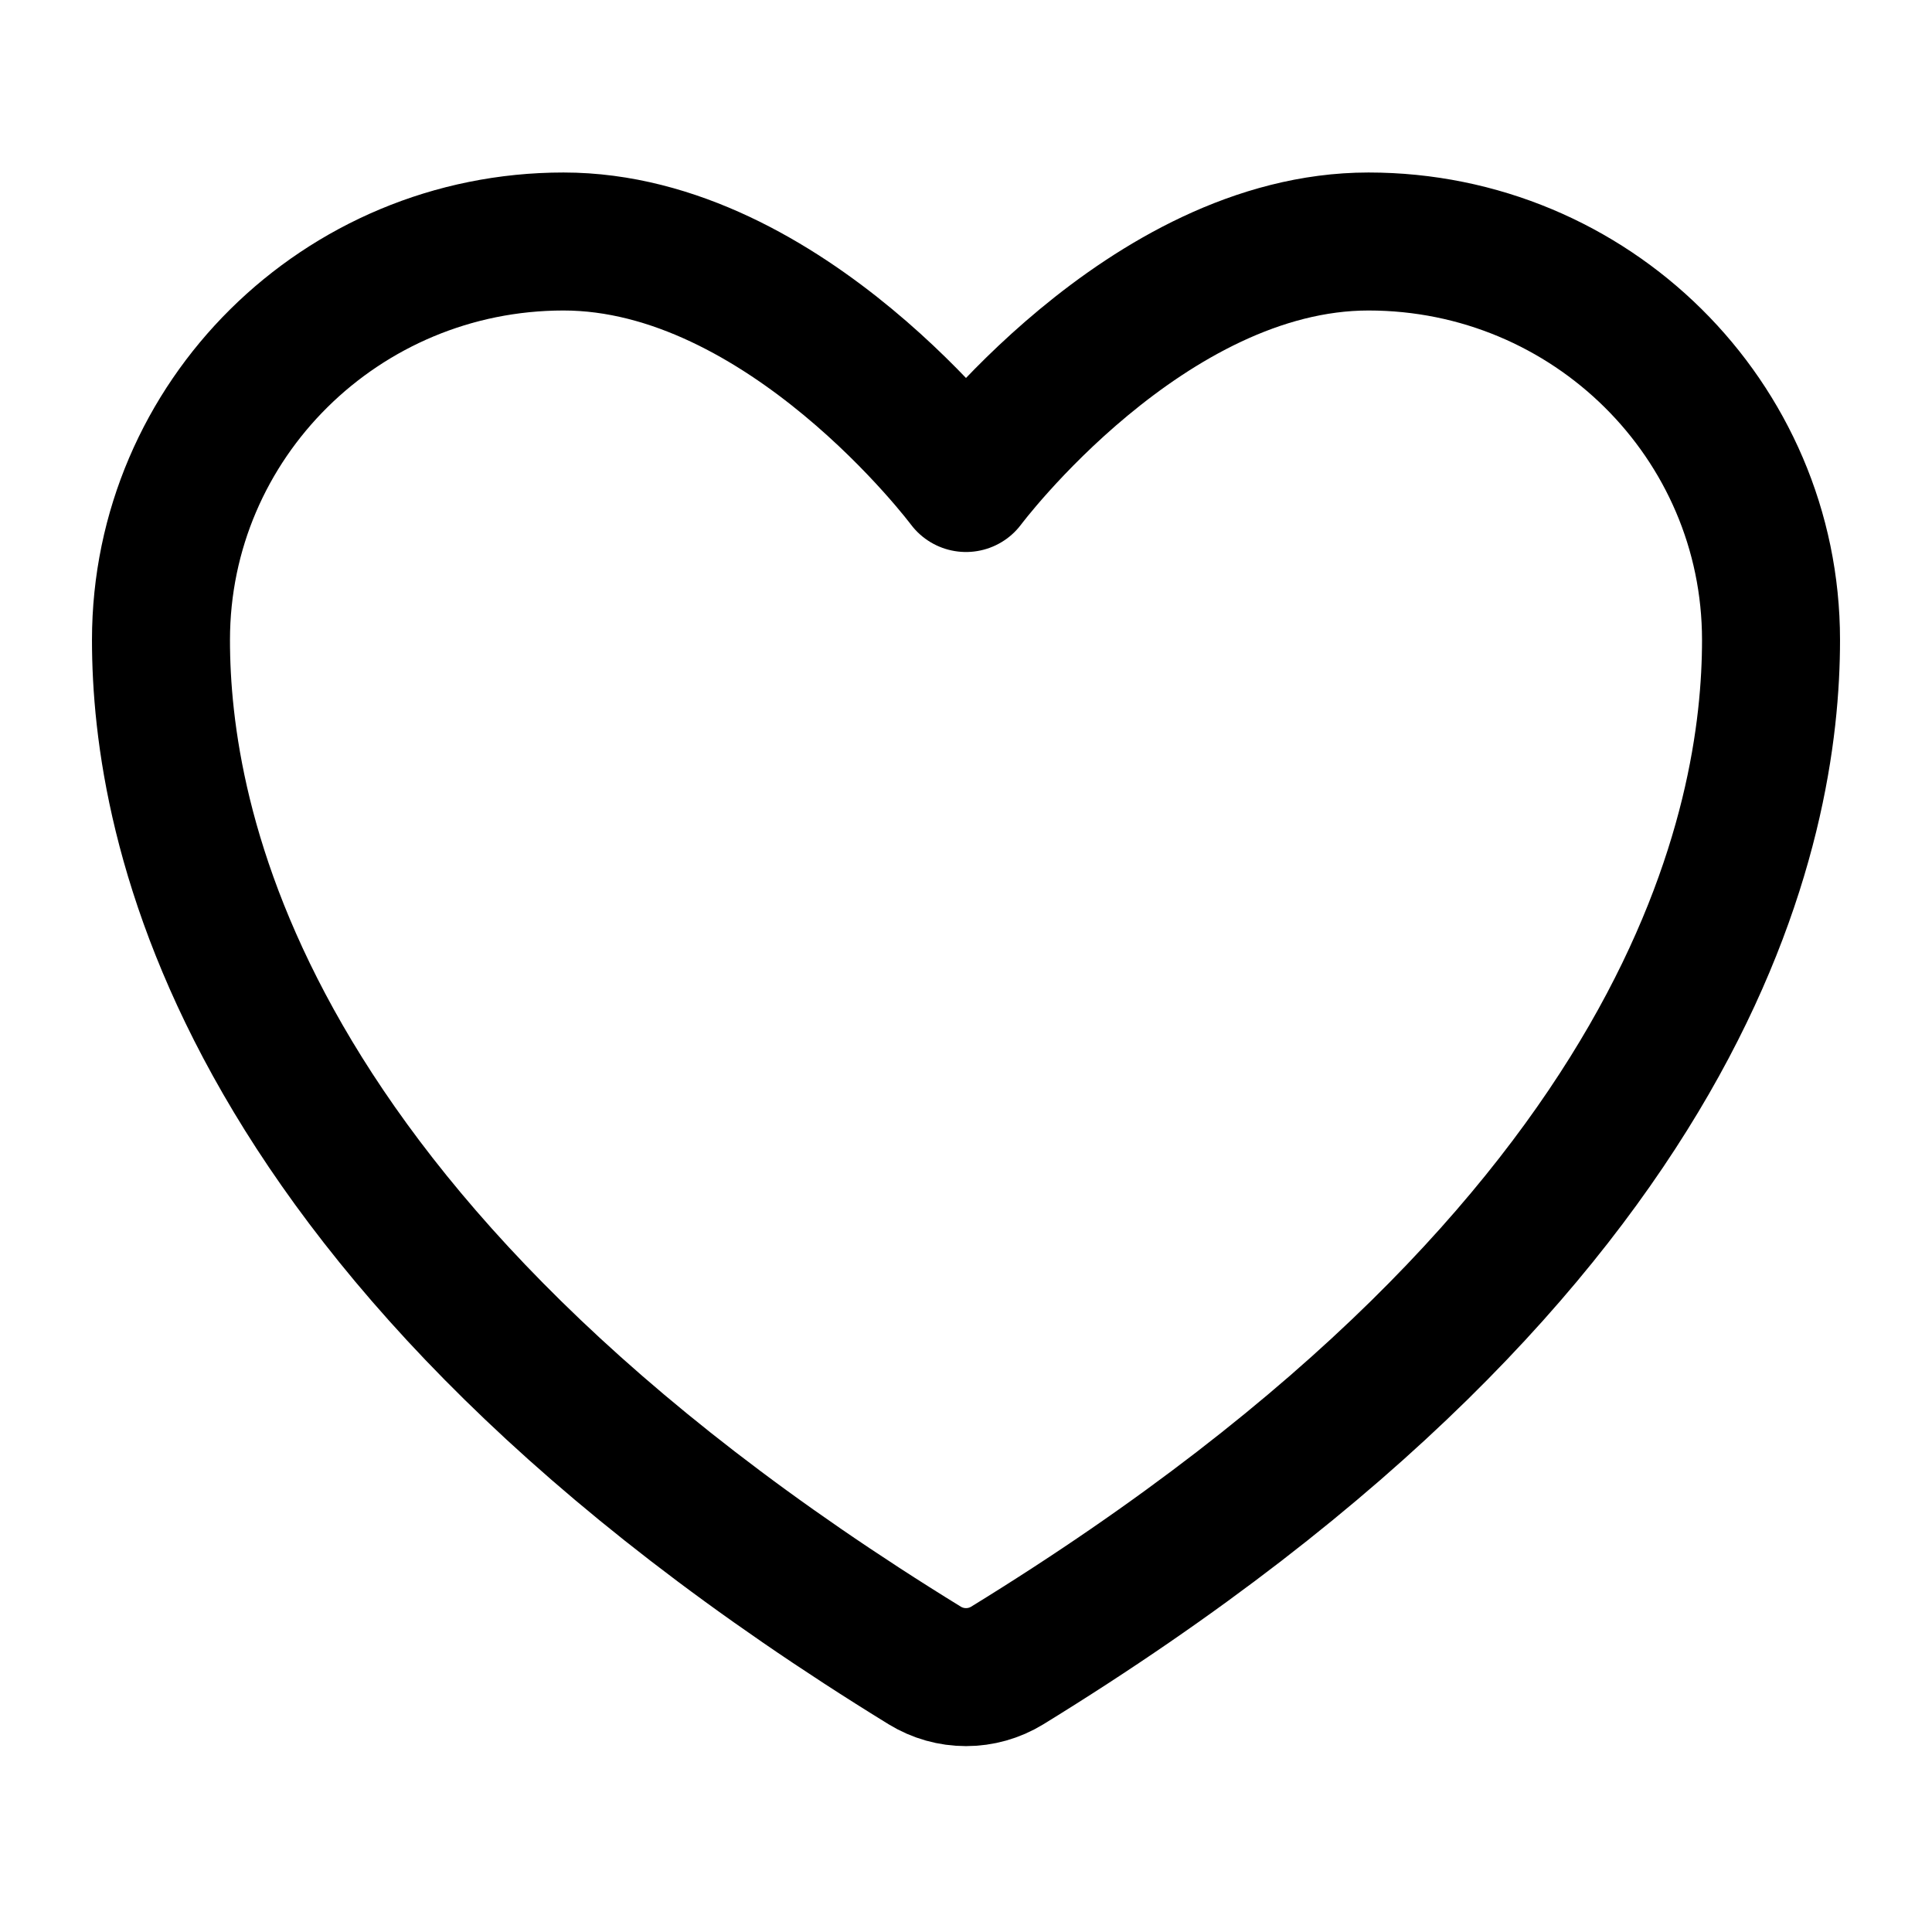
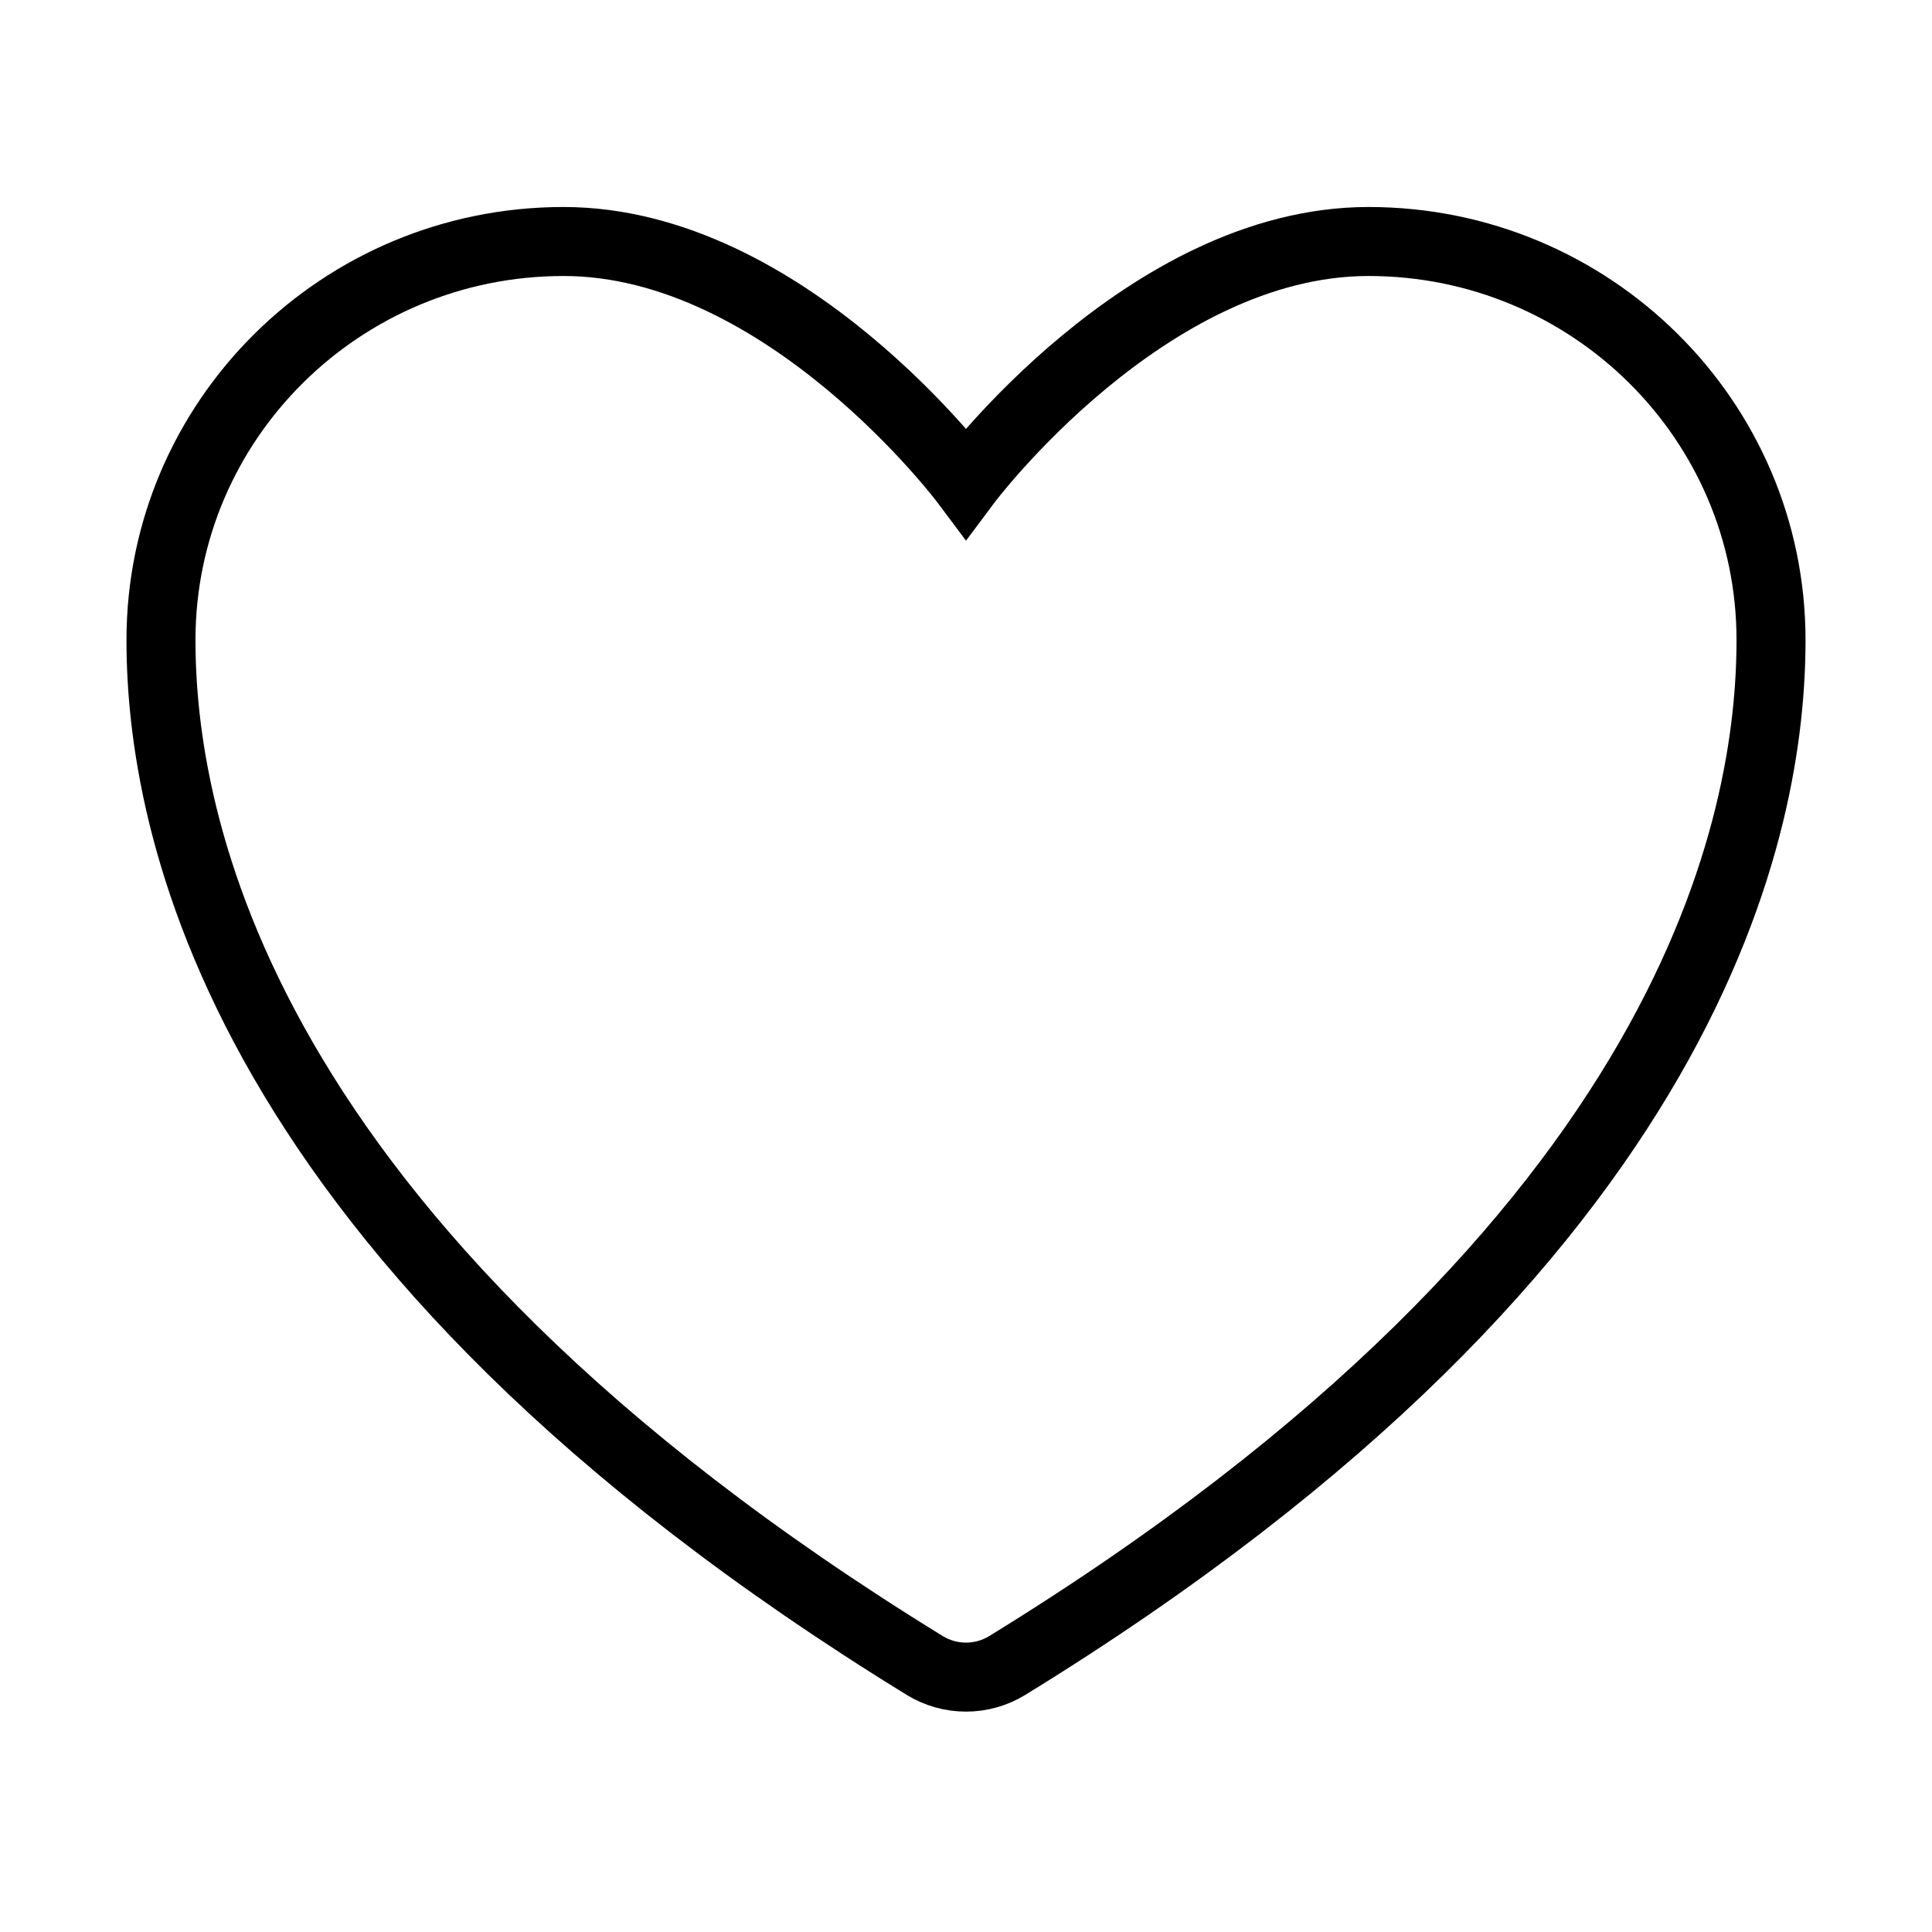
<svg xmlns="http://www.w3.org/2000/svg" width="28" height="28" viewBox="0 0 28 28" fill="none">
-   <path d="M8.167 3.5C4.946 3.5 2.333 6.085 2.333 9.275C2.333 11.85 3.354 17.961 13.403 24.138C13.583 24.248 13.789 24.306 14 24.306C14.211 24.306 14.417 24.248 14.597 24.138C24.646 17.961 25.667 11.85 25.667 9.275C25.667 6.085 23.055 3.5 19.833 3.5C16.612 3.5 14 7 14 7C14 7 11.388 3.5 8.167 3.5Z" stroke="black" stroke-width="2" stroke-linecap="round" stroke-linejoin="round" />
+   <path d="M8.167 3.5C4.946 3.5 2.333 6.085 2.333 9.275C2.333 11.85 3.354 17.961 13.403 24.138C13.583 24.248 13.789 24.306 14 24.306C14.211 24.306 14.417 24.248 14.597 24.138C24.646 17.961 25.667 11.85 25.667 9.275C25.667 6.085 23.055 3.5 19.833 3.5C16.612 3.5 14 7 14 7C14 7 11.388 3.5 8.167 3.5Z" stroke="black" strokeWidth="2" strokeLinecap="round" strokeLinejoin="round" />
</svg>
